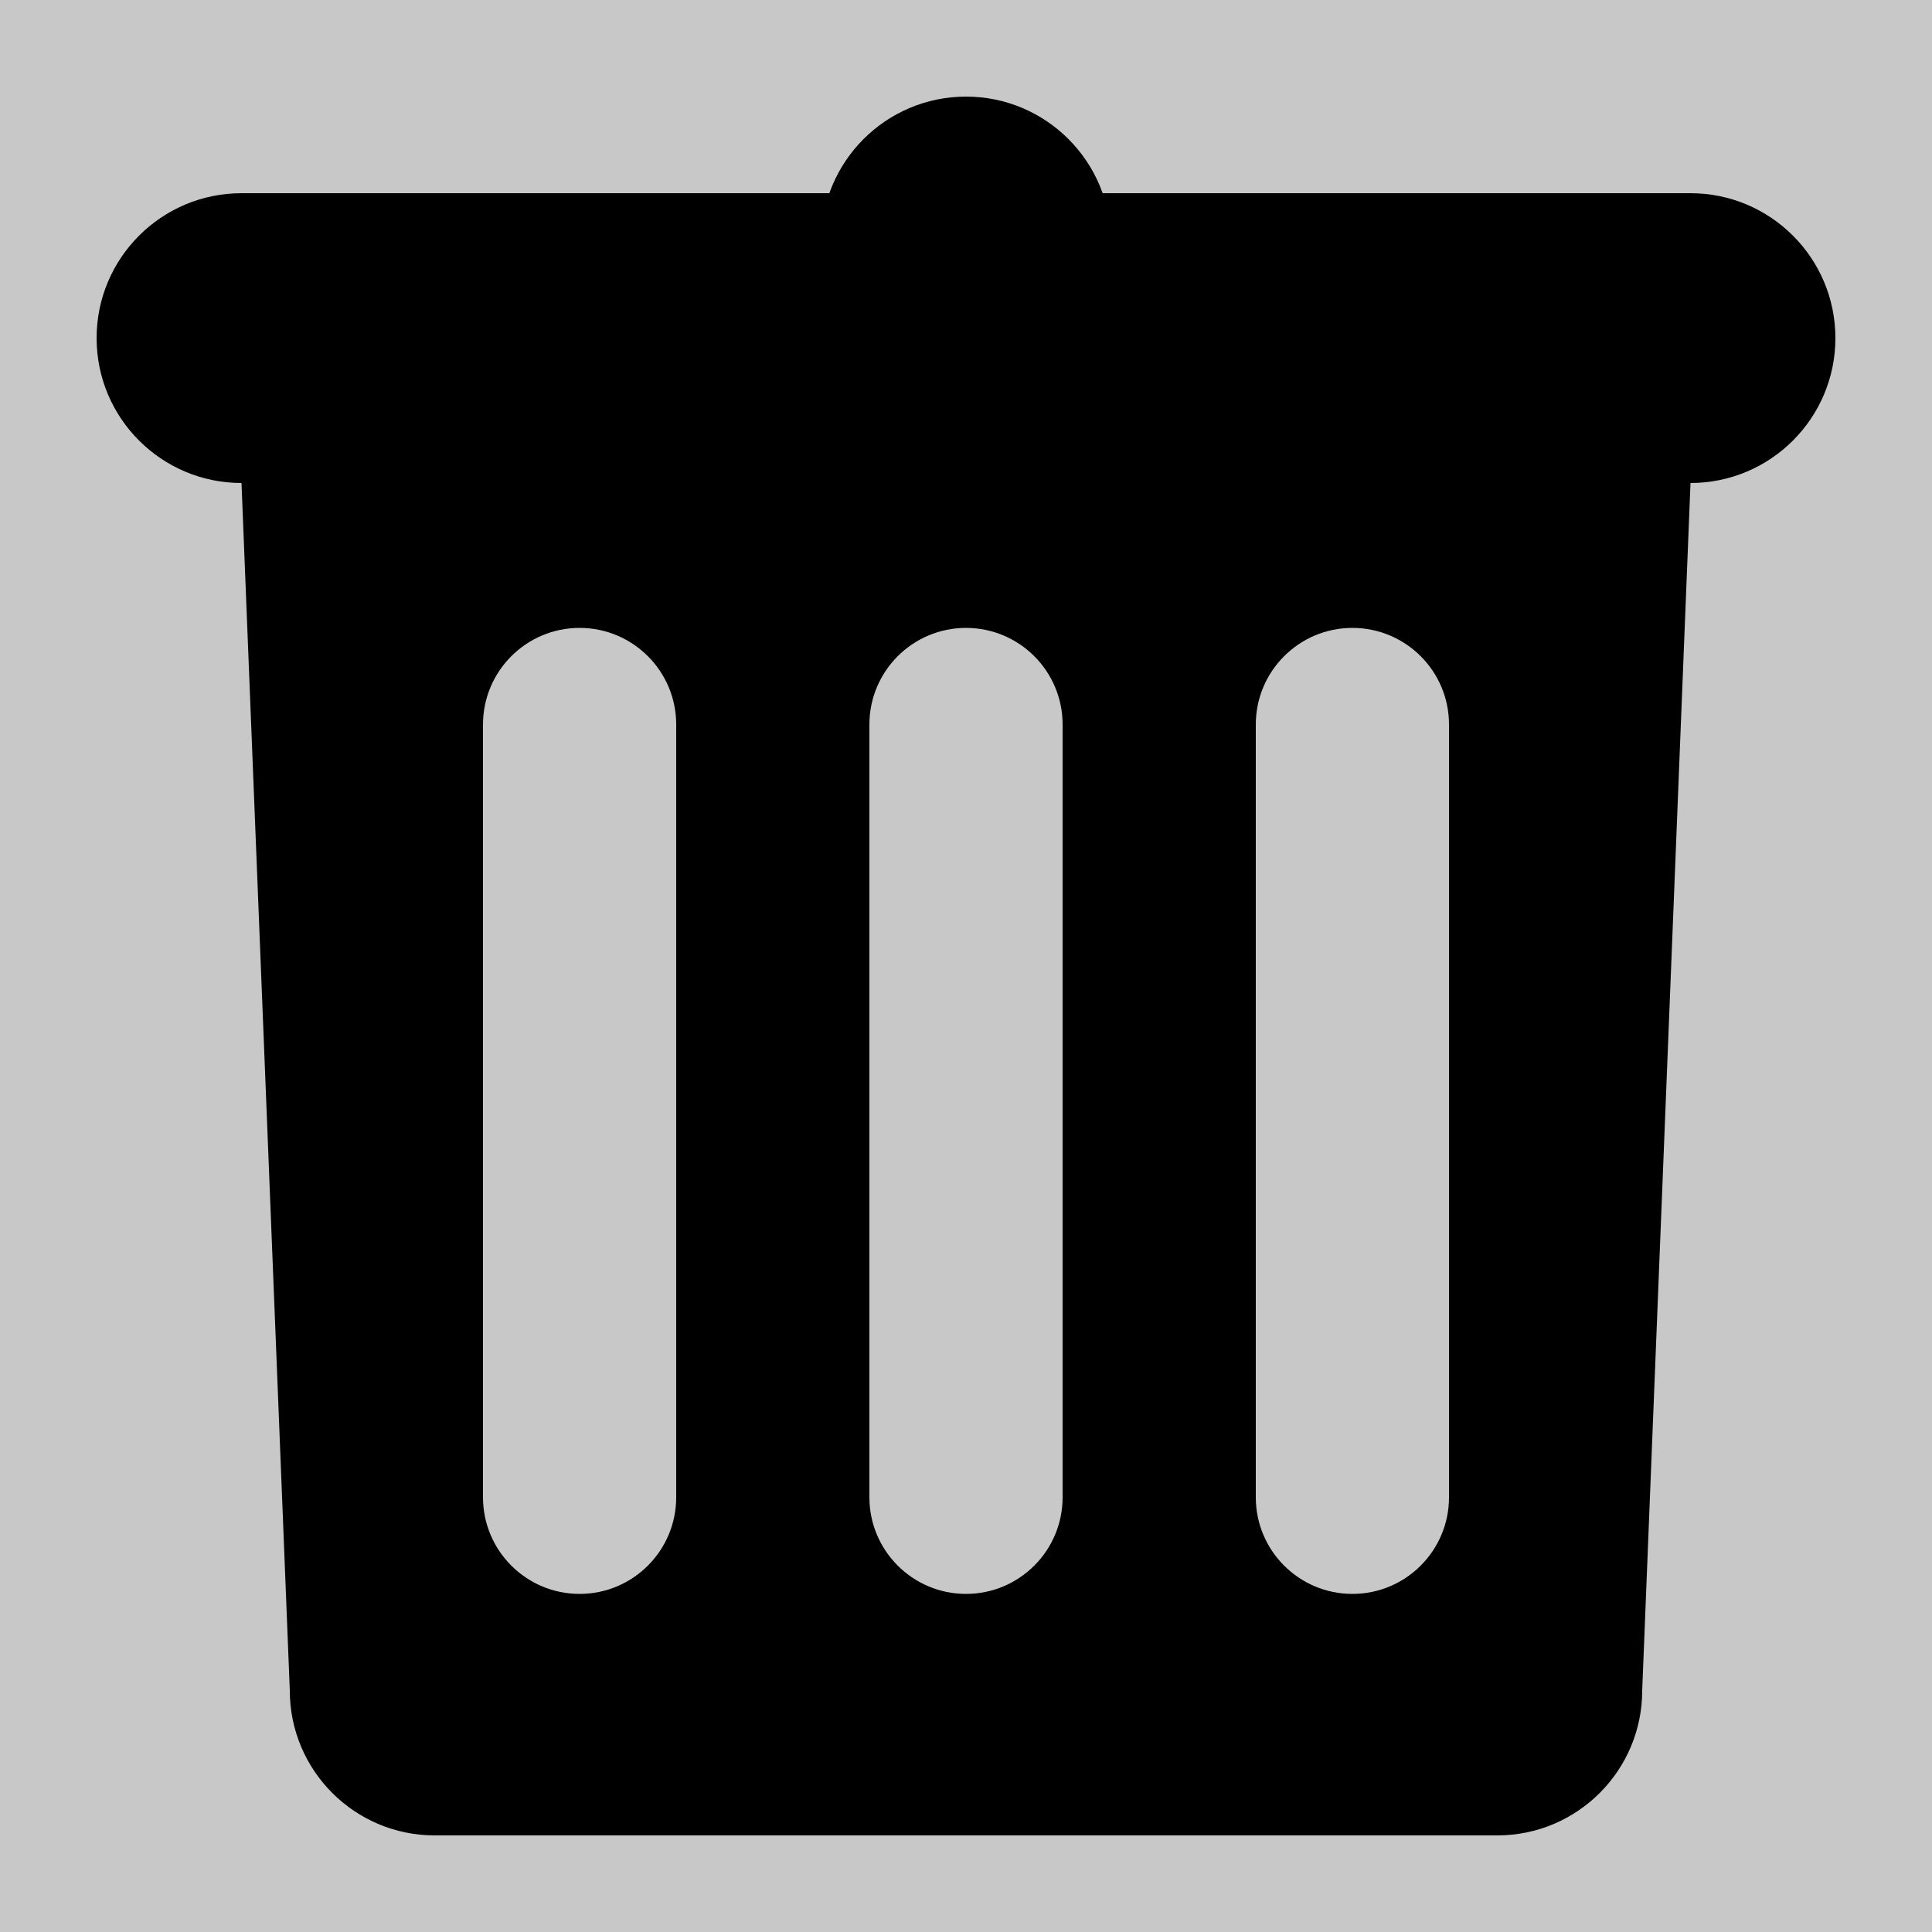
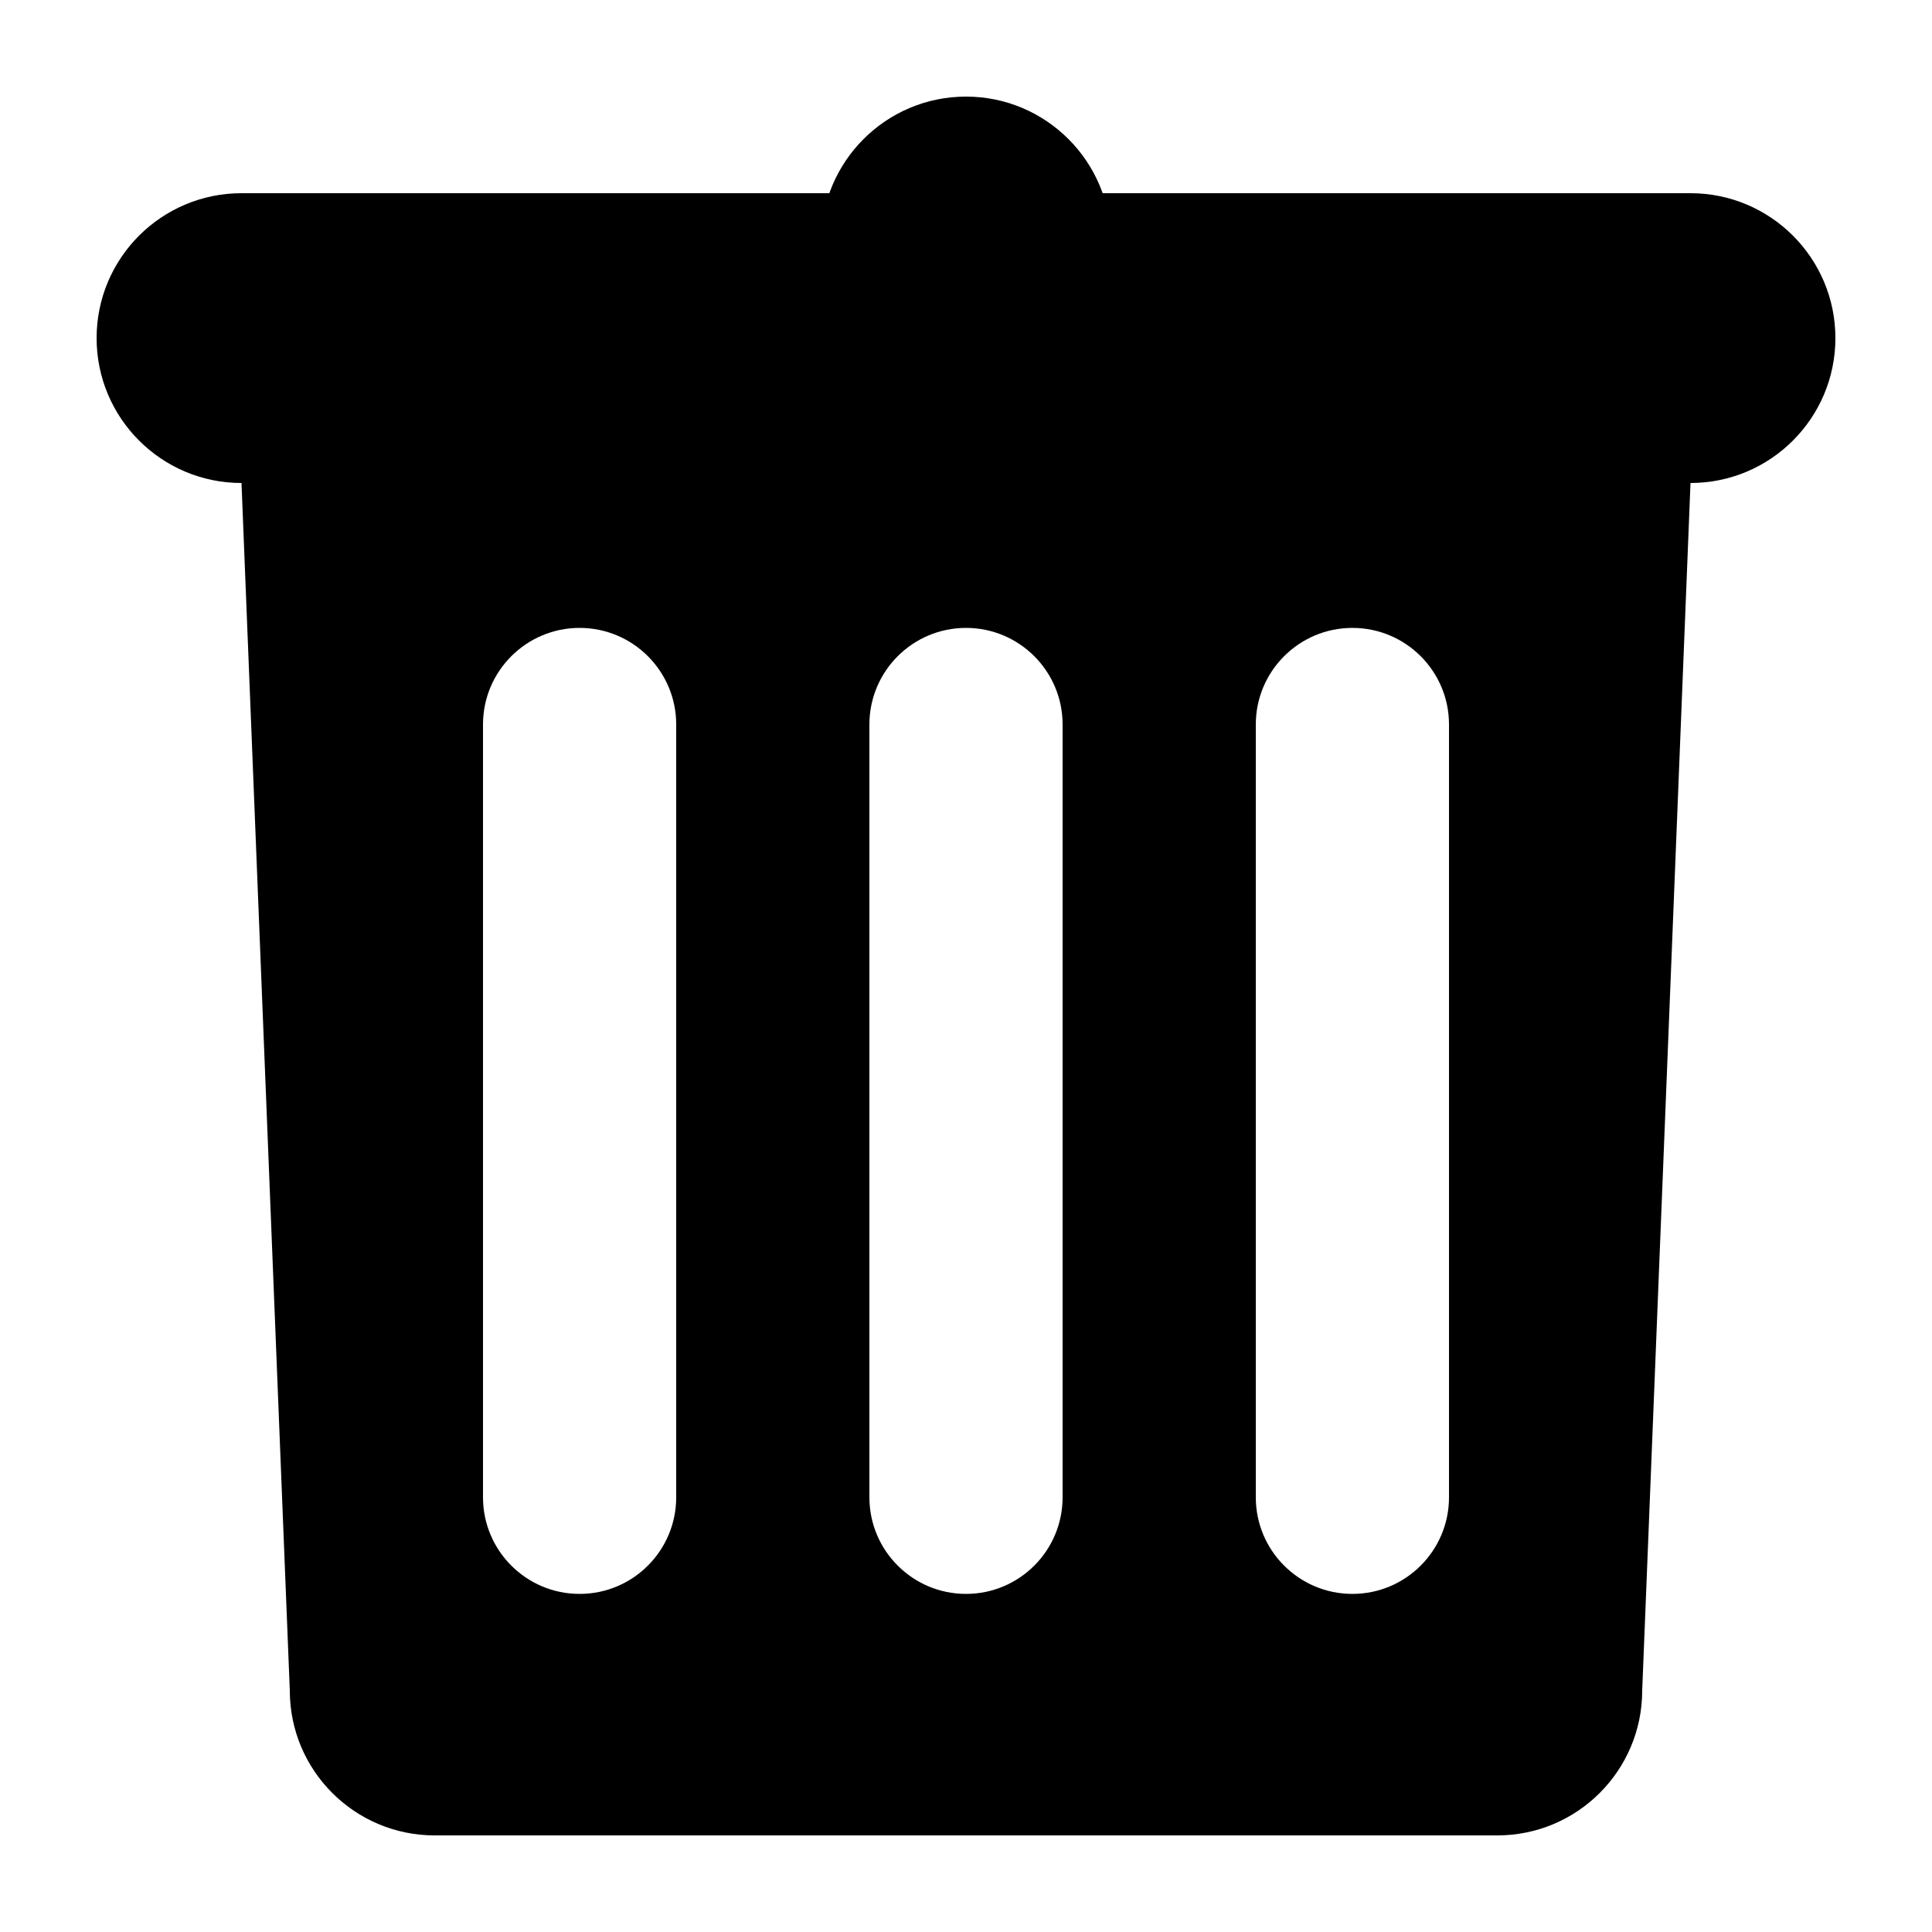
<svg xmlns="http://www.w3.org/2000/svg" width="40" height="40" viewBox="0 0 40 40">
  <g>
-     <rect width="40" height="40" x="0" y="0" fill="rgb(200,200,200)" />
    <path fill="rgb(0,0,0)" fill-rule="evenodd" d="M5 10h30l-1 25c0 1.656-1.344 3-3 3H9c-1.656 0-3-1.344-3-3L5 10zm9 5C14 13.896 13.104 13 12 13s-2 .896-2 2v16c0 1.104.896 2 2 2s2-.896 2-2V15zM20 13c1.104 0 2 .896 2 2v16c0 1.104-.896 2-2 2s-2-.896-2-2V15C18 13.896 18.896 13 20 13zm10 2c0-1.104-.896-2-2-2s-2 .896-2 2v16c0 1.104.896 2 2 2s2-.896 2-2V15z" />
    <path fill="rgb(0,0,0)" fill-rule="evenodd" d="M38 7c-9.3e-7 1.656-1.344 3-3 3l-30-0C3.344 10 2 8.656 2 7c9.3e-7-1.656 1.344-3 3-3l30 0C36.656 4 38 5.344 38 7z" />
    <path fill="rgb(0,0,0)" fill-rule="evenodd" d="M23 5C23 6.656 21.656 8 20 8 18.344 8 17 6.656 17 5 17 3.344 18.344 2 20 2 21.656 2 23 3.344 23 5z" />
  </g>
</svg>
